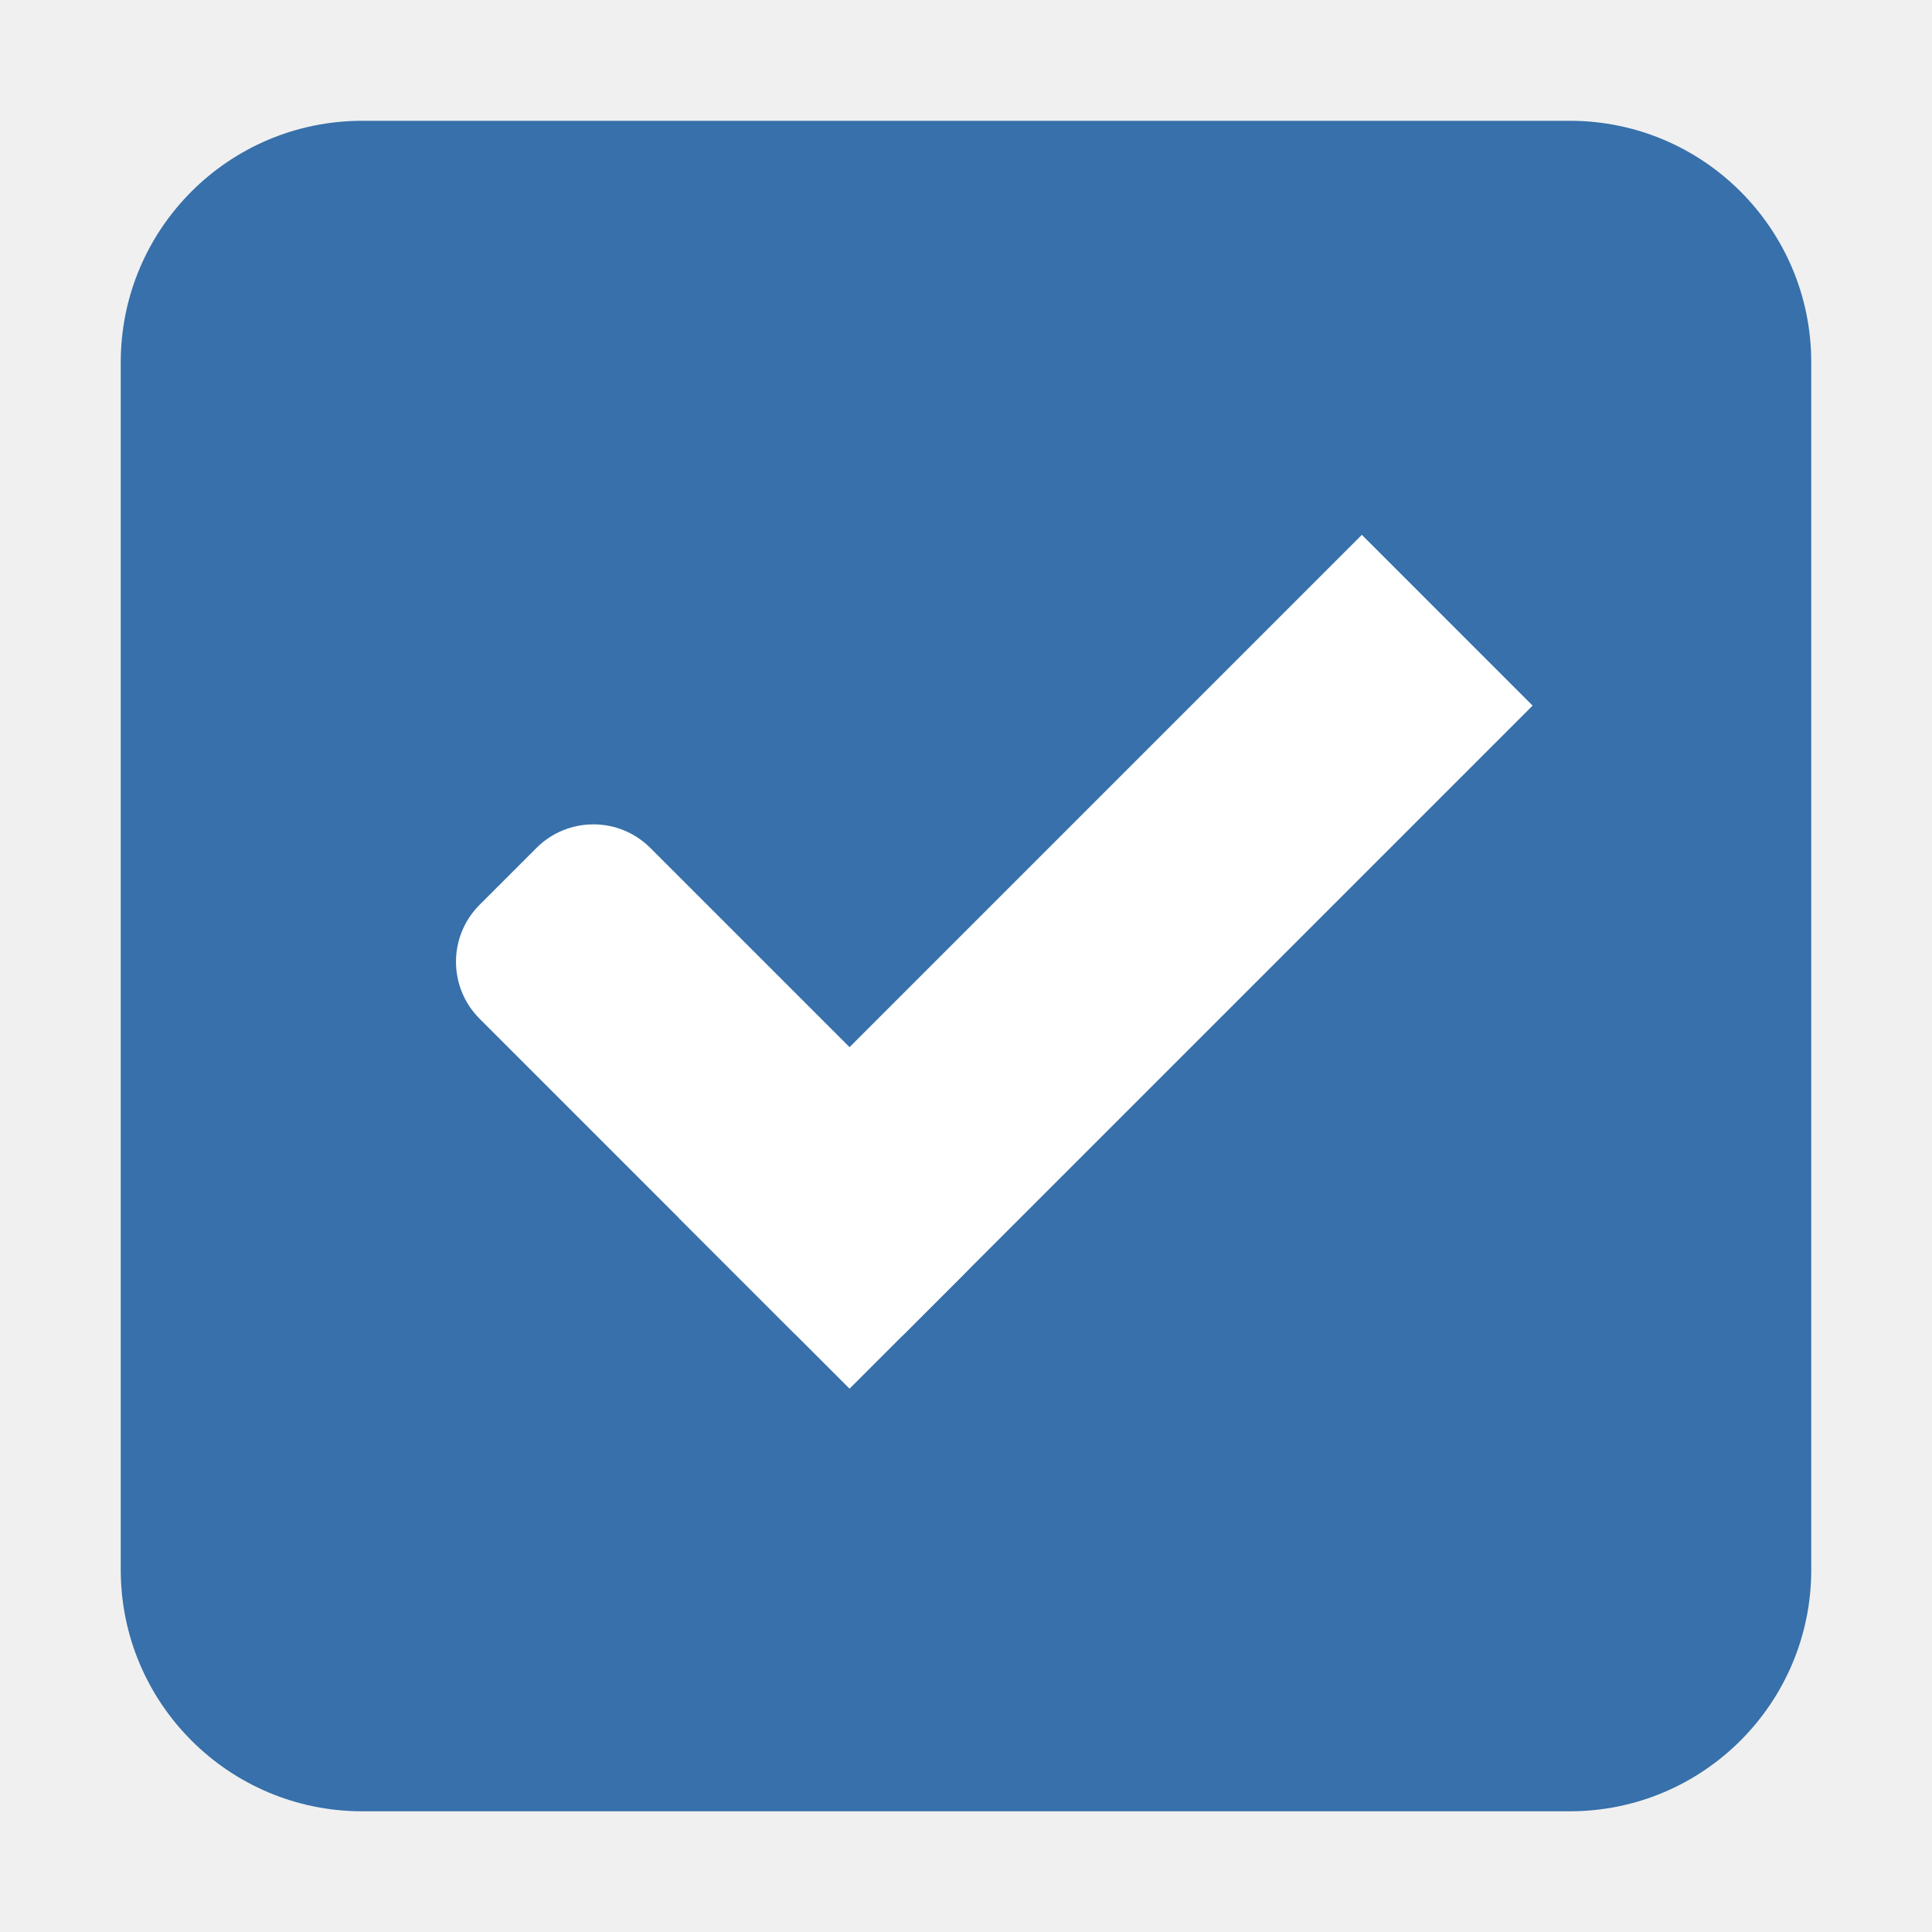
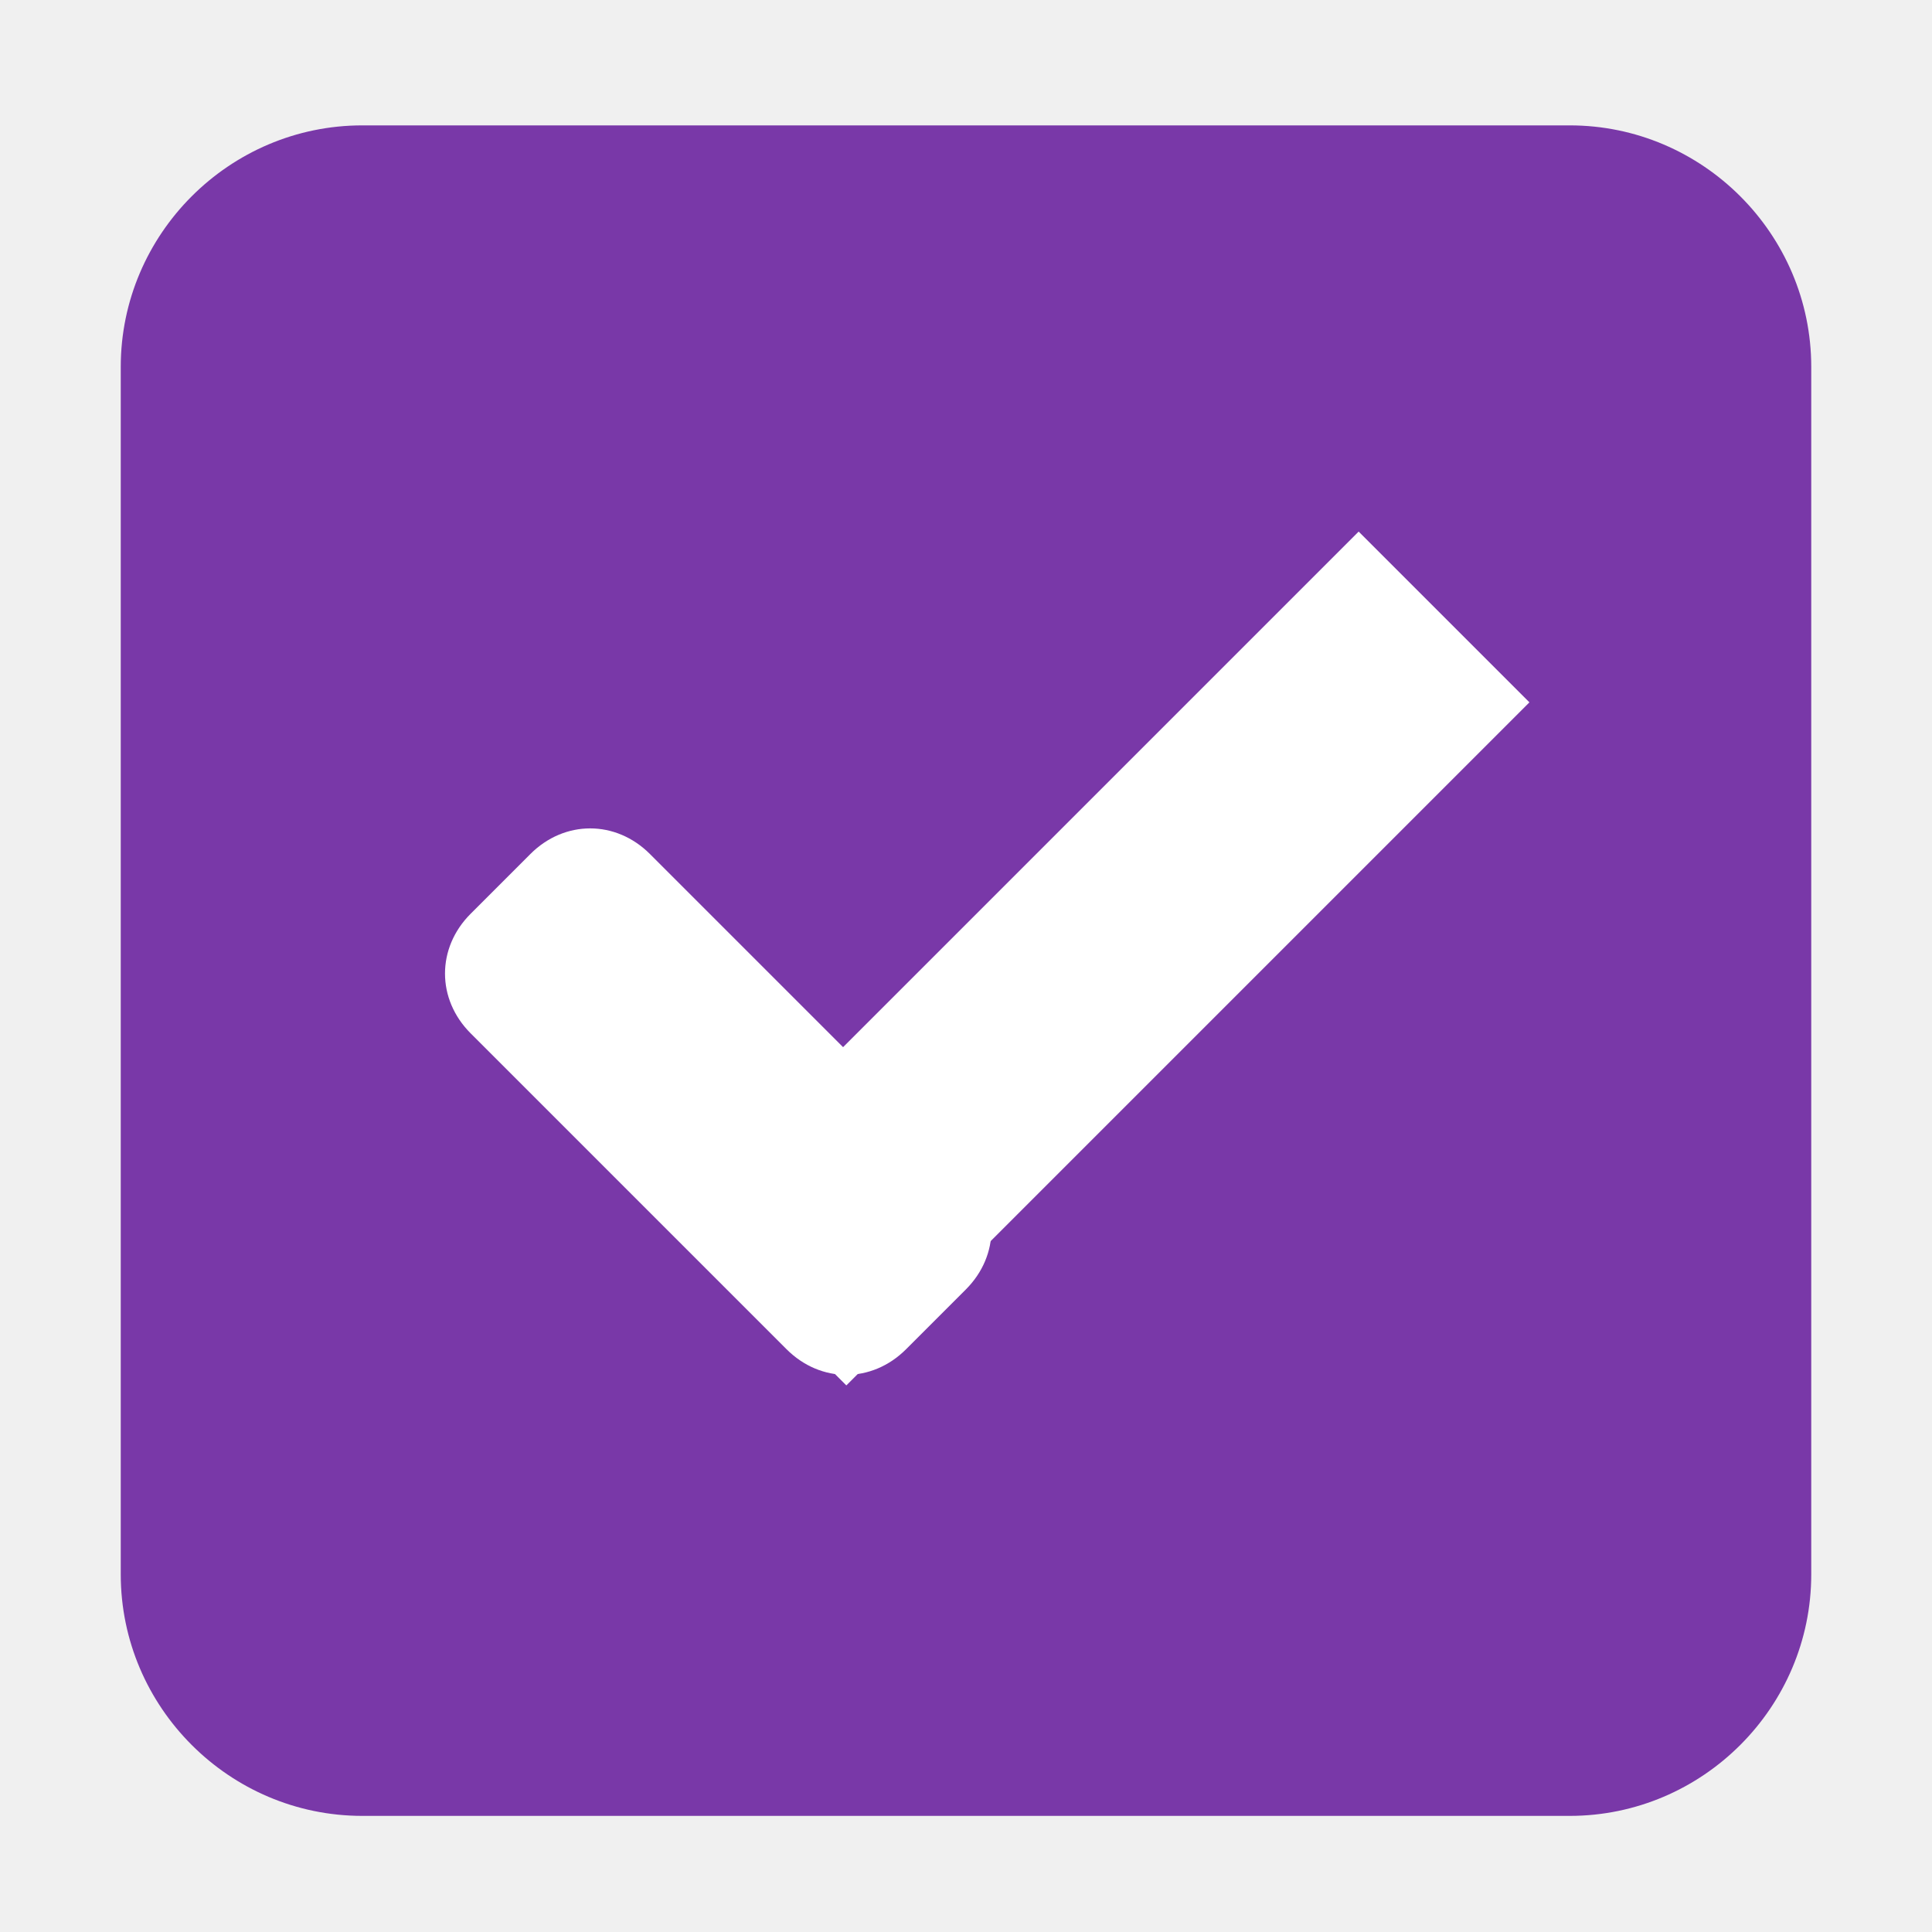
- <svg xmlns="http://www.w3.org/2000/svg" width="16" height="16" id="svg2" version="1.1">
-   <defs id="defs4">
-     <linearGradient id="linearGradient7704">
-       <stop style="stop-color:#4080fb;stop-opacity:0.745;" offset="0" id="stop7706" />
-       <stop style="stop-color:#4080fb;stop-opacity:0.492;" offset="1" id="stop7708" />
-     </linearGradient>
-     <linearGradient id="linearGradient7694">
-       <stop style="stop-color:#0f0f0f;stop-opacity:1;" offset="0" id="stop7696" />
-       <stop id="stop7698" offset="0.078" style="stop-color:#171717;stop-opacity:1;" />
-       <stop style="stop-color:#171717;stop-opacity:1;" offset="0.974" id="stop7700" />
-       <stop style="stop-color:#1b1b1b;stop-opacity:1;" offset="1" id="stop7702" />
-     </linearGradient>
-     <linearGradient id="linearGradient3969-0-4-9">
-       <stop style="stop-color:#353537;stop-opacity:1;" offset="0" id="stop3971-2-2-7" />
-       <stop style="stop-color:#4d4f52;stop-opacity:1;" offset="1" id="stop3973-0-5-3" />
-     </linearGradient>
-   </defs>
+ <svg xmlns="http://www.w3.org/2000/svg" version="1.1" id="svg2" x="0px" y="0px" viewBox="0 0 16 16" style="enable-background:new 0 0 16 16;" xml:space="preserve">
+   <style type="text/css">
+ 	.st0{fill:none;}
+ 	.st1{fill:#7938A8;}
+ 	.st2{opacity:0.85;}
+ 	.st3{fill:#FFFFFF;}
+ 	.st4{fill:#EEEEEE;fill-opacity:0;}
+ </style>
  <g id="layer1" transform="translate(0,-1036.362)">
    <g id="checkbox-checked-dark" transform="translate(16.83713,14.01041)">
-       <g transform="translate(-52.83713,1021.99)" style="display:inline;opacity:1" id="checkbox-checked">
-         <g id="checkbox-unchecked-5" style="display:inline" transform="translate(19,0)">
+       <g id="checkbox-checked" transform="translate(-52.83713,1021.99)">
+         <g id="checkbox-unchecked-5" transform="translate(19,0)">
          <g id="sdsd-7">
-             <g transform="translate(0,-30)" id="scdsdcd-5">
-               <g transform="matrix(0.9295198,0,0,0.9291437,-156.7507,-212.9618)" id="g15812-6-6-1-5" style="display:inline">
-                 <g style="display:inline" id="g5489-2-9-6-8-8-53" transform="matrix(0.5089163,0,0,0.5173982,161.7932,197.5643)">
-                   <g id="g5428-8-1-4-0-0-4" />
+             <g id="scdsdcd-5" transform="translate(0,-30)">
+               <g id="g15812-6-6-1-5" transform="matrix(0.9295198,0,0,0.9291437,-156.7507,-212.9618)">
+                 <g id="g5489-2-9-6-8-8-53" transform="matrix(0.5089163,0,0,0.5173982,161.7932,197.5643)">
+                   <g id="g5428-8-1-4-0-0-4">
+ 								</g>
                </g>
              </g>
-               <rect style="color:#000000;display:inline;overflow:visible;visibility:visible;fill:none;stroke:none;stroke-width:2;marker:none;enable-background:accumulate" id="rect13523-7" width="16" height="16" x="17" y="30.362" />
+               <rect id="rect13523-7" x="17" y="30.4" class="st0" width="16" height="16" />
              <g id="g5400-6">
-                 <rect rx="2" y="31.362" x="18" height="14" width="14" id="rect5147-9-1-5-7-6-7" style="color:#000000;display:inline;overflow:visible;visibility:visible;fill:#3770aa;fill-opacity:1;stroke:#000000;stroke-width:0;stroke-linecap:butt;stroke-linejoin:round;stroke-miterlimit:4;stroke-dasharray:none;stroke-dashoffset:0;stroke-opacity:1;marker:none;enable-background:accumulate" ry="2" />
+                 <path id="rect5147-9-1-5-7-6-7" class="st1" d="M20,31.4h10c1.1,0,2,0.9,2,2v10c0,1.1-0.9,2-2,2H20c-1.1,0-2-0.9-2-2v-10         C18,32.3,18.9,31.4,20,31.4z" />
              </g>
            </g>
          </g>
        </g>
-         <g id="checkbox-checked-dark-7" transform="translate(36,-1036)" style="display:inline">
-           <g id="g3981-6-4" transform="matrix(0.7071068,0.7071068,-0.7071068,0.7071068,729.9547,305.0582)" style="opacity:0.85;fill:#1a1a1a;fill-opacity:1" />
+         <g id="checkbox-checked-dark-7" transform="translate(36,-1036)">
+           <g id="g3981-6-4" transform="matrix(0.7071068,0.7071068,-0.7071068,0.7071068,729.9547,305.0582)" class="st2">
+ 				</g>
          <g id="g4049-2" transform="matrix(0.7071068,0.7071068,-0.7071068,0.7071068,727.9444,295.3112)">
            <g id="g4056-7" transform="translate(12.37438,11.53123)">
-               <g id="g3981-0" transform="translate(-3,-4.999983)" style="fill:#3b3c3e;fill-opacity:1">
-                 <rect ry="0.667" rx="0.667" y="1033.362" x="8" height="2" width="5" id="rect3977-39" style="fill:#ffffff;fill-opacity:1;stroke:none" />
-                 <rect ry="0" y="1027.362" x="11" height="8" width="2" id="rect3979-7" style="fill:#ffffff;fill-opacity:1;stroke:none" />
+               <g id="g3981-0" transform="translate(-3,-4.999983)">
+                 <path id="rect3977-39" class="st3" d="M8.7,1033.4h3.7c0.4,0,0.7,0.3,0.7,0.7v0.7c0,0.4-0.3,0.7-0.7,0.7H8.7         c-0.4,0-0.7-0.3-0.7-0.7v-0.7C8,1033.7,8.3,1033.4,8.7,1033.4z" />
+                 <rect id="rect3979-7" x="8" y="1030.4" transform="matrix(2.535182e-06 1 -1 2.535182e-06 1043.362 1019.359)" class="st3" width="8" height="2" />
              </g>
-               <rect style="fill:#eeeeee;fill-opacity:0;stroke:none" id="rect4047-81" width="3" height="1" x="5" y="-8" transform="translate(0,1036.362)" />
+               <rect id="rect4047-81" x="6" y="1027.4" transform="matrix(2.535182e-06 1 -1 2.535182e-06 1035.362 1022.359)" class="st4" width="1" height="3" />
            </g>
          </g>
        </g>
      </g>
    </g>
  </g>
</svg>
